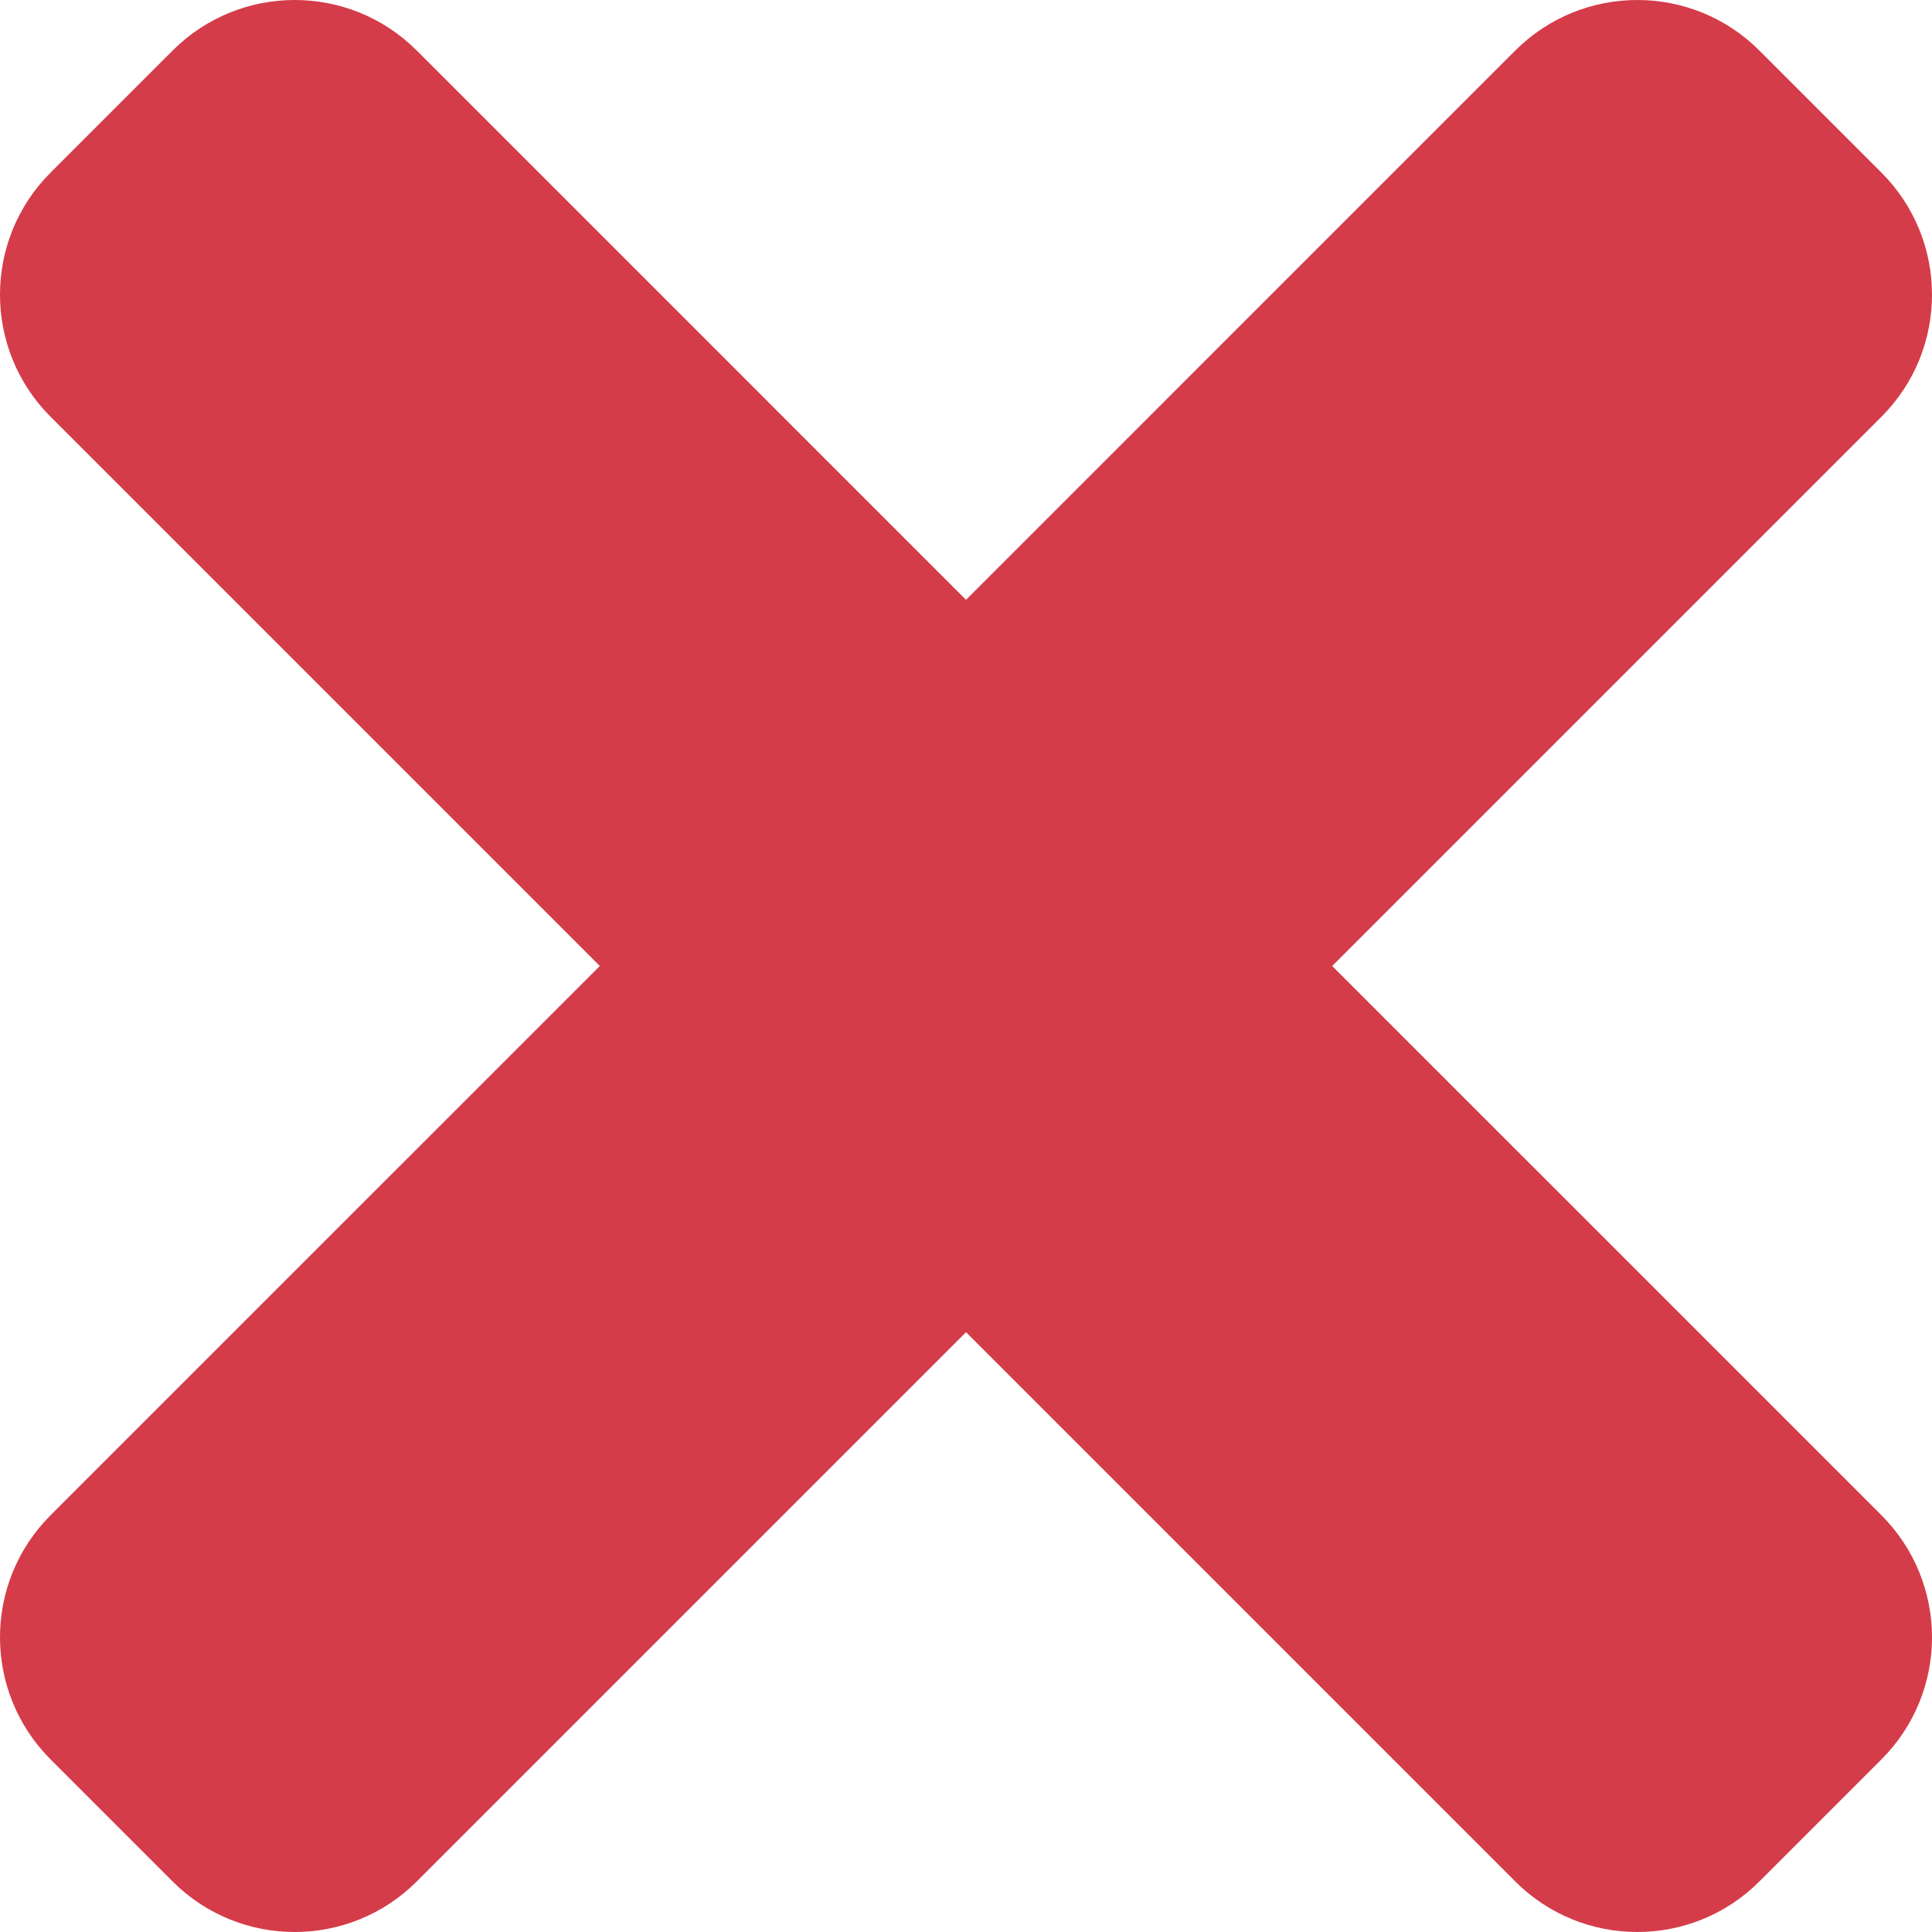
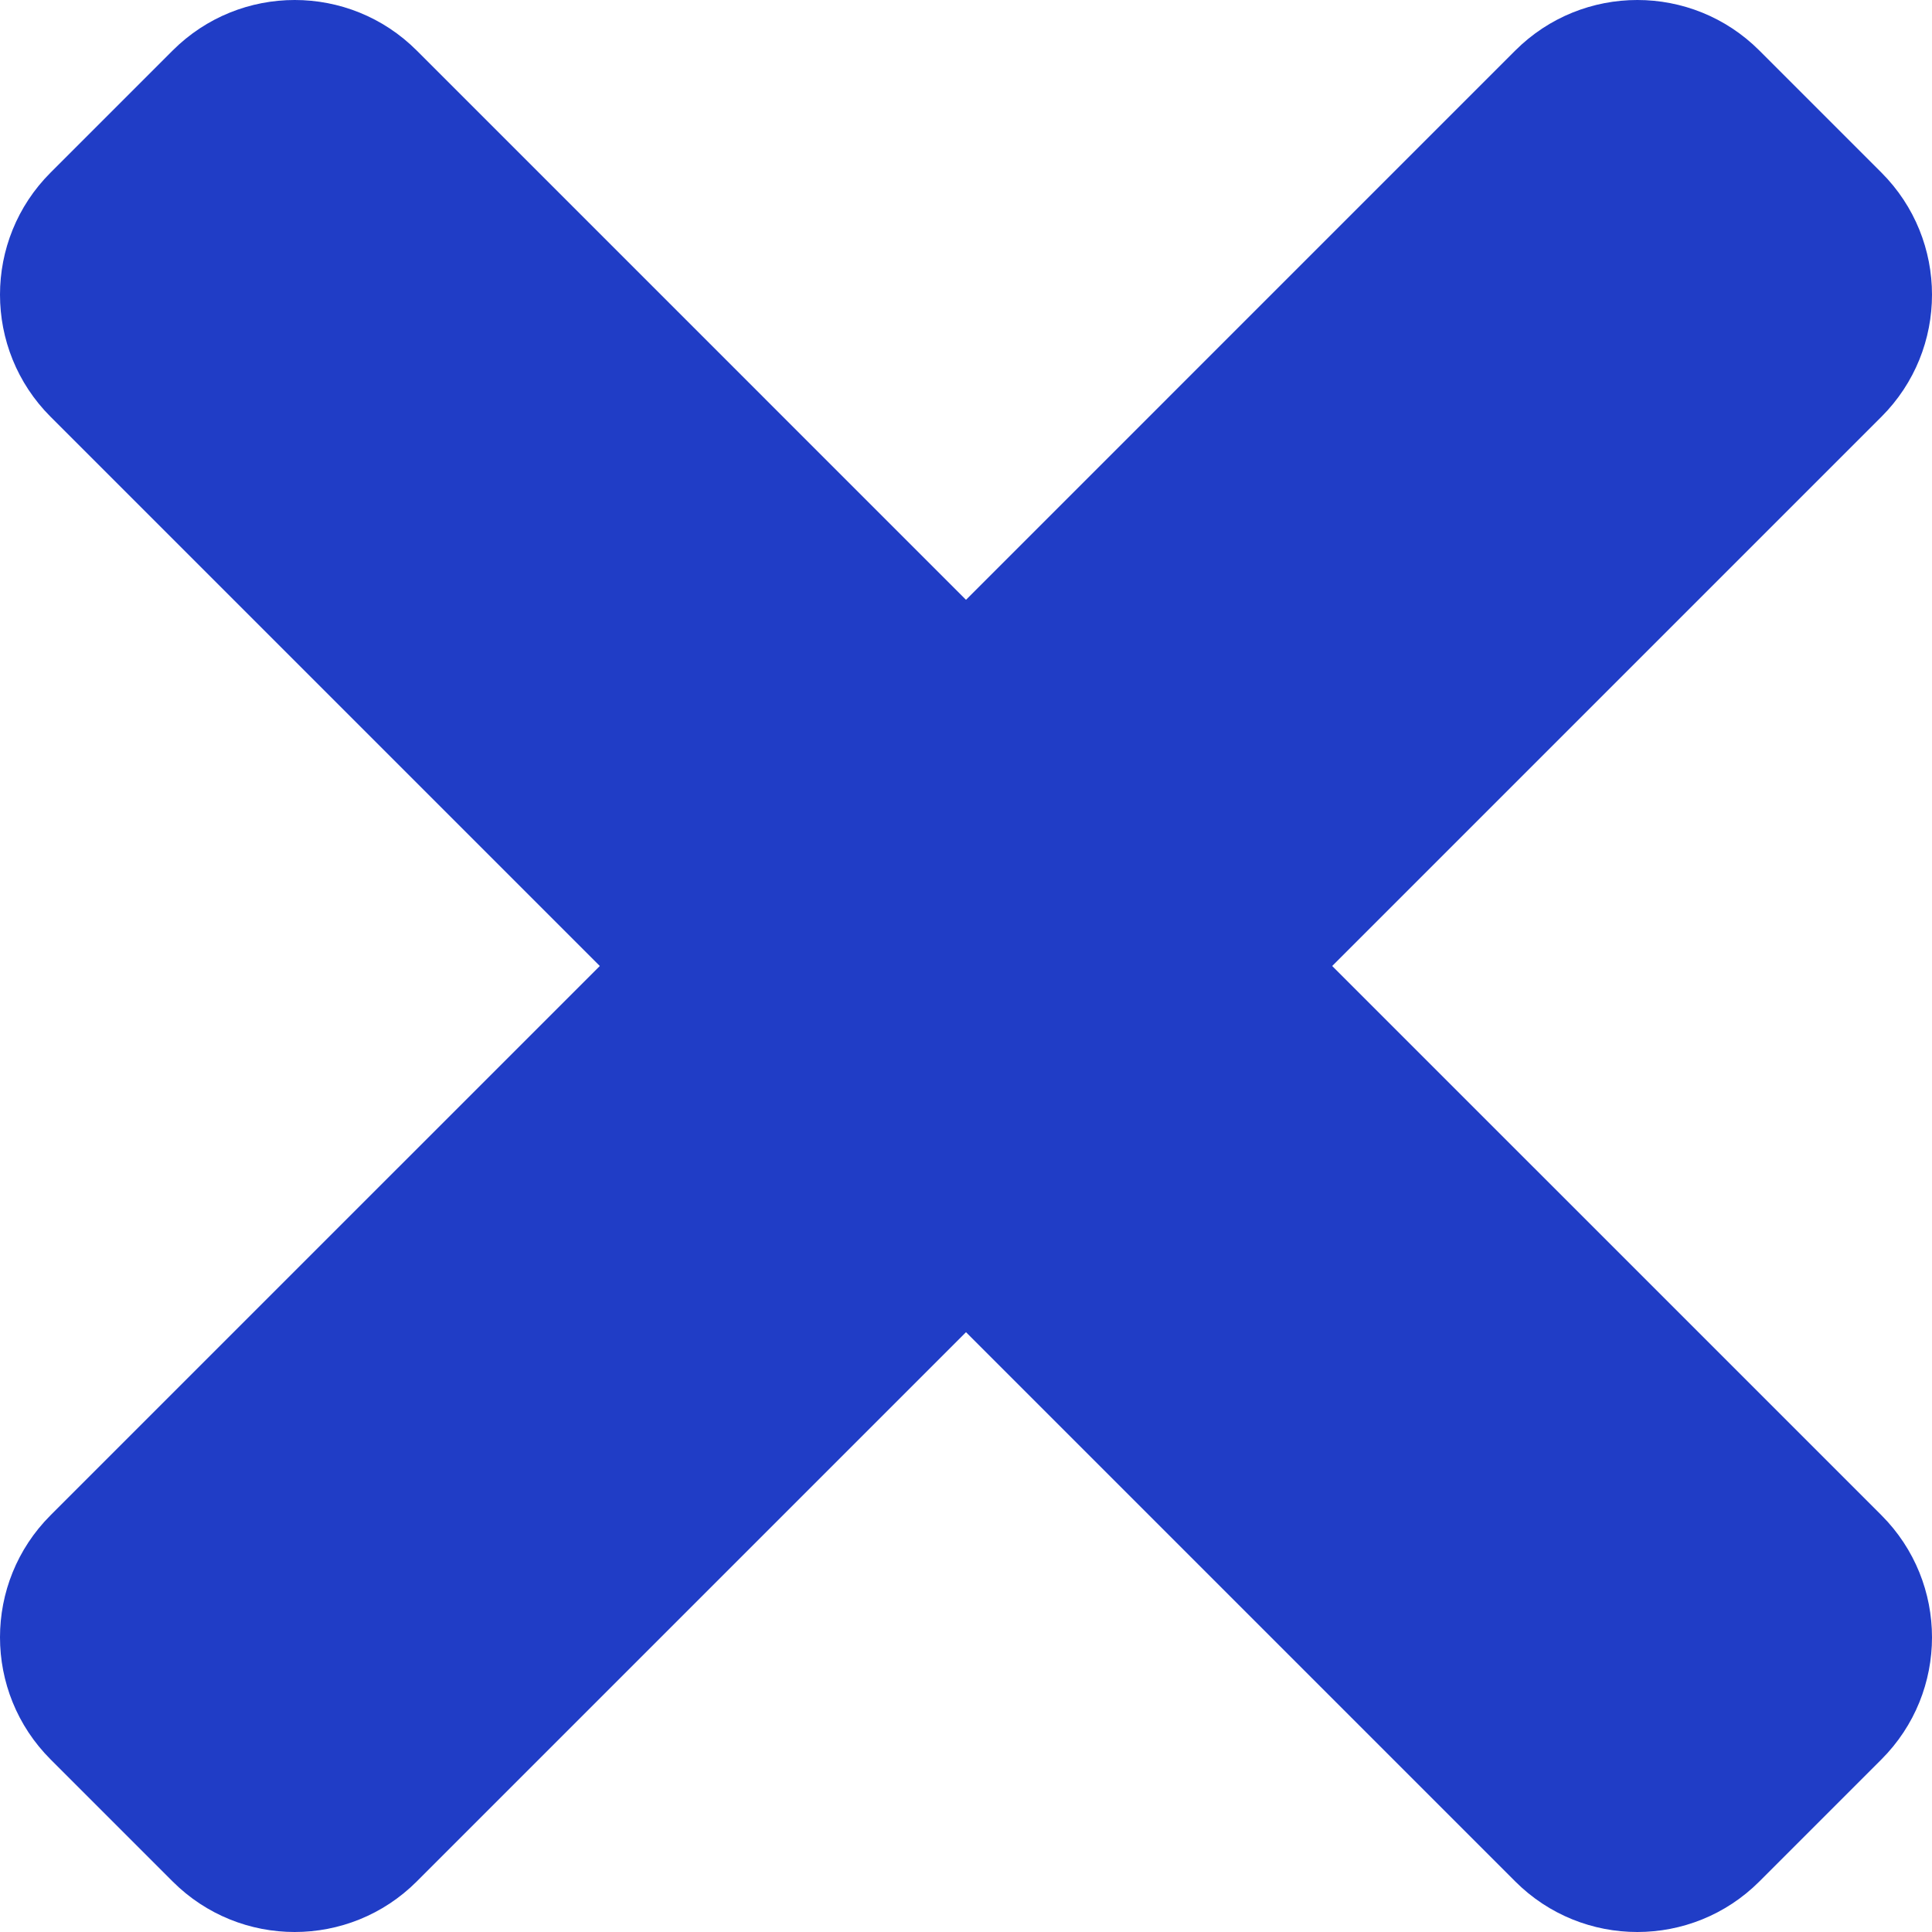
<svg xmlns="http://www.w3.org/2000/svg" height="352" width="352" id="svg4" version="1.1" viewBox="0 0 352 352" role="img" class="svg-inline--fa fa-times fa-w-11" data-icon="times" data-prefix="fas" focusable="false" aria-hidden="true">
  <defs id="defs8" />
-   <path fill="#d53c49" id="path2" d="M 242.72,176 342.79,75.93 c 12.28,-12.28 12.28,-32.19 0,-44.48 L 320.55,9.21 c -12.28,-12.28 -32.19,-12.28 -44.48,0 L 176,109.28 75.93,9.21 C 63.65,-3.07 43.74,-3.07 31.45,9.21 L 9.21,31.45 c -12.28,12.28 -12.28,32.19 0,44.48 L 109.28,176 9.21,276.07 c -12.28,12.28 -12.28,32.19 0,44.48 l 22.24,22.24 c 12.28,12.28 32.2,12.28 44.48,0 L 176,242.72 276.07,342.79 c 12.28,12.28 32.2,12.28 44.48,0 l 22.24,-22.24 c 12.28,-12.28 12.28,-32.19 0,-44.48 z" />
+   <path fill="#203dc6" id="path2" d="M 242.72,176 342.79,75.93 c 12.28,-12.28 12.28,-32.19 0,-44.48 L 320.55,9.21 c -12.28,-12.28 -32.19,-12.28 -44.48,0 L 176,109.28 75.93,9.21 C 63.65,-3.07 43.74,-3.07 31.45,9.21 L 9.21,31.45 c -12.28,12.28 -12.28,32.19 0,44.48 L 109.28,176 9.21,276.07 c -12.28,12.28 -12.28,32.19 0,44.48 l 22.24,22.24 c 12.28,12.28 32.2,12.28 44.48,0 L 176,242.72 276.07,342.79 c 12.28,12.28 32.2,12.28 44.48,0 l 22.24,-22.24 c 12.28,-12.28 12.28,-32.19 0,-44.48 z" />
</svg>
